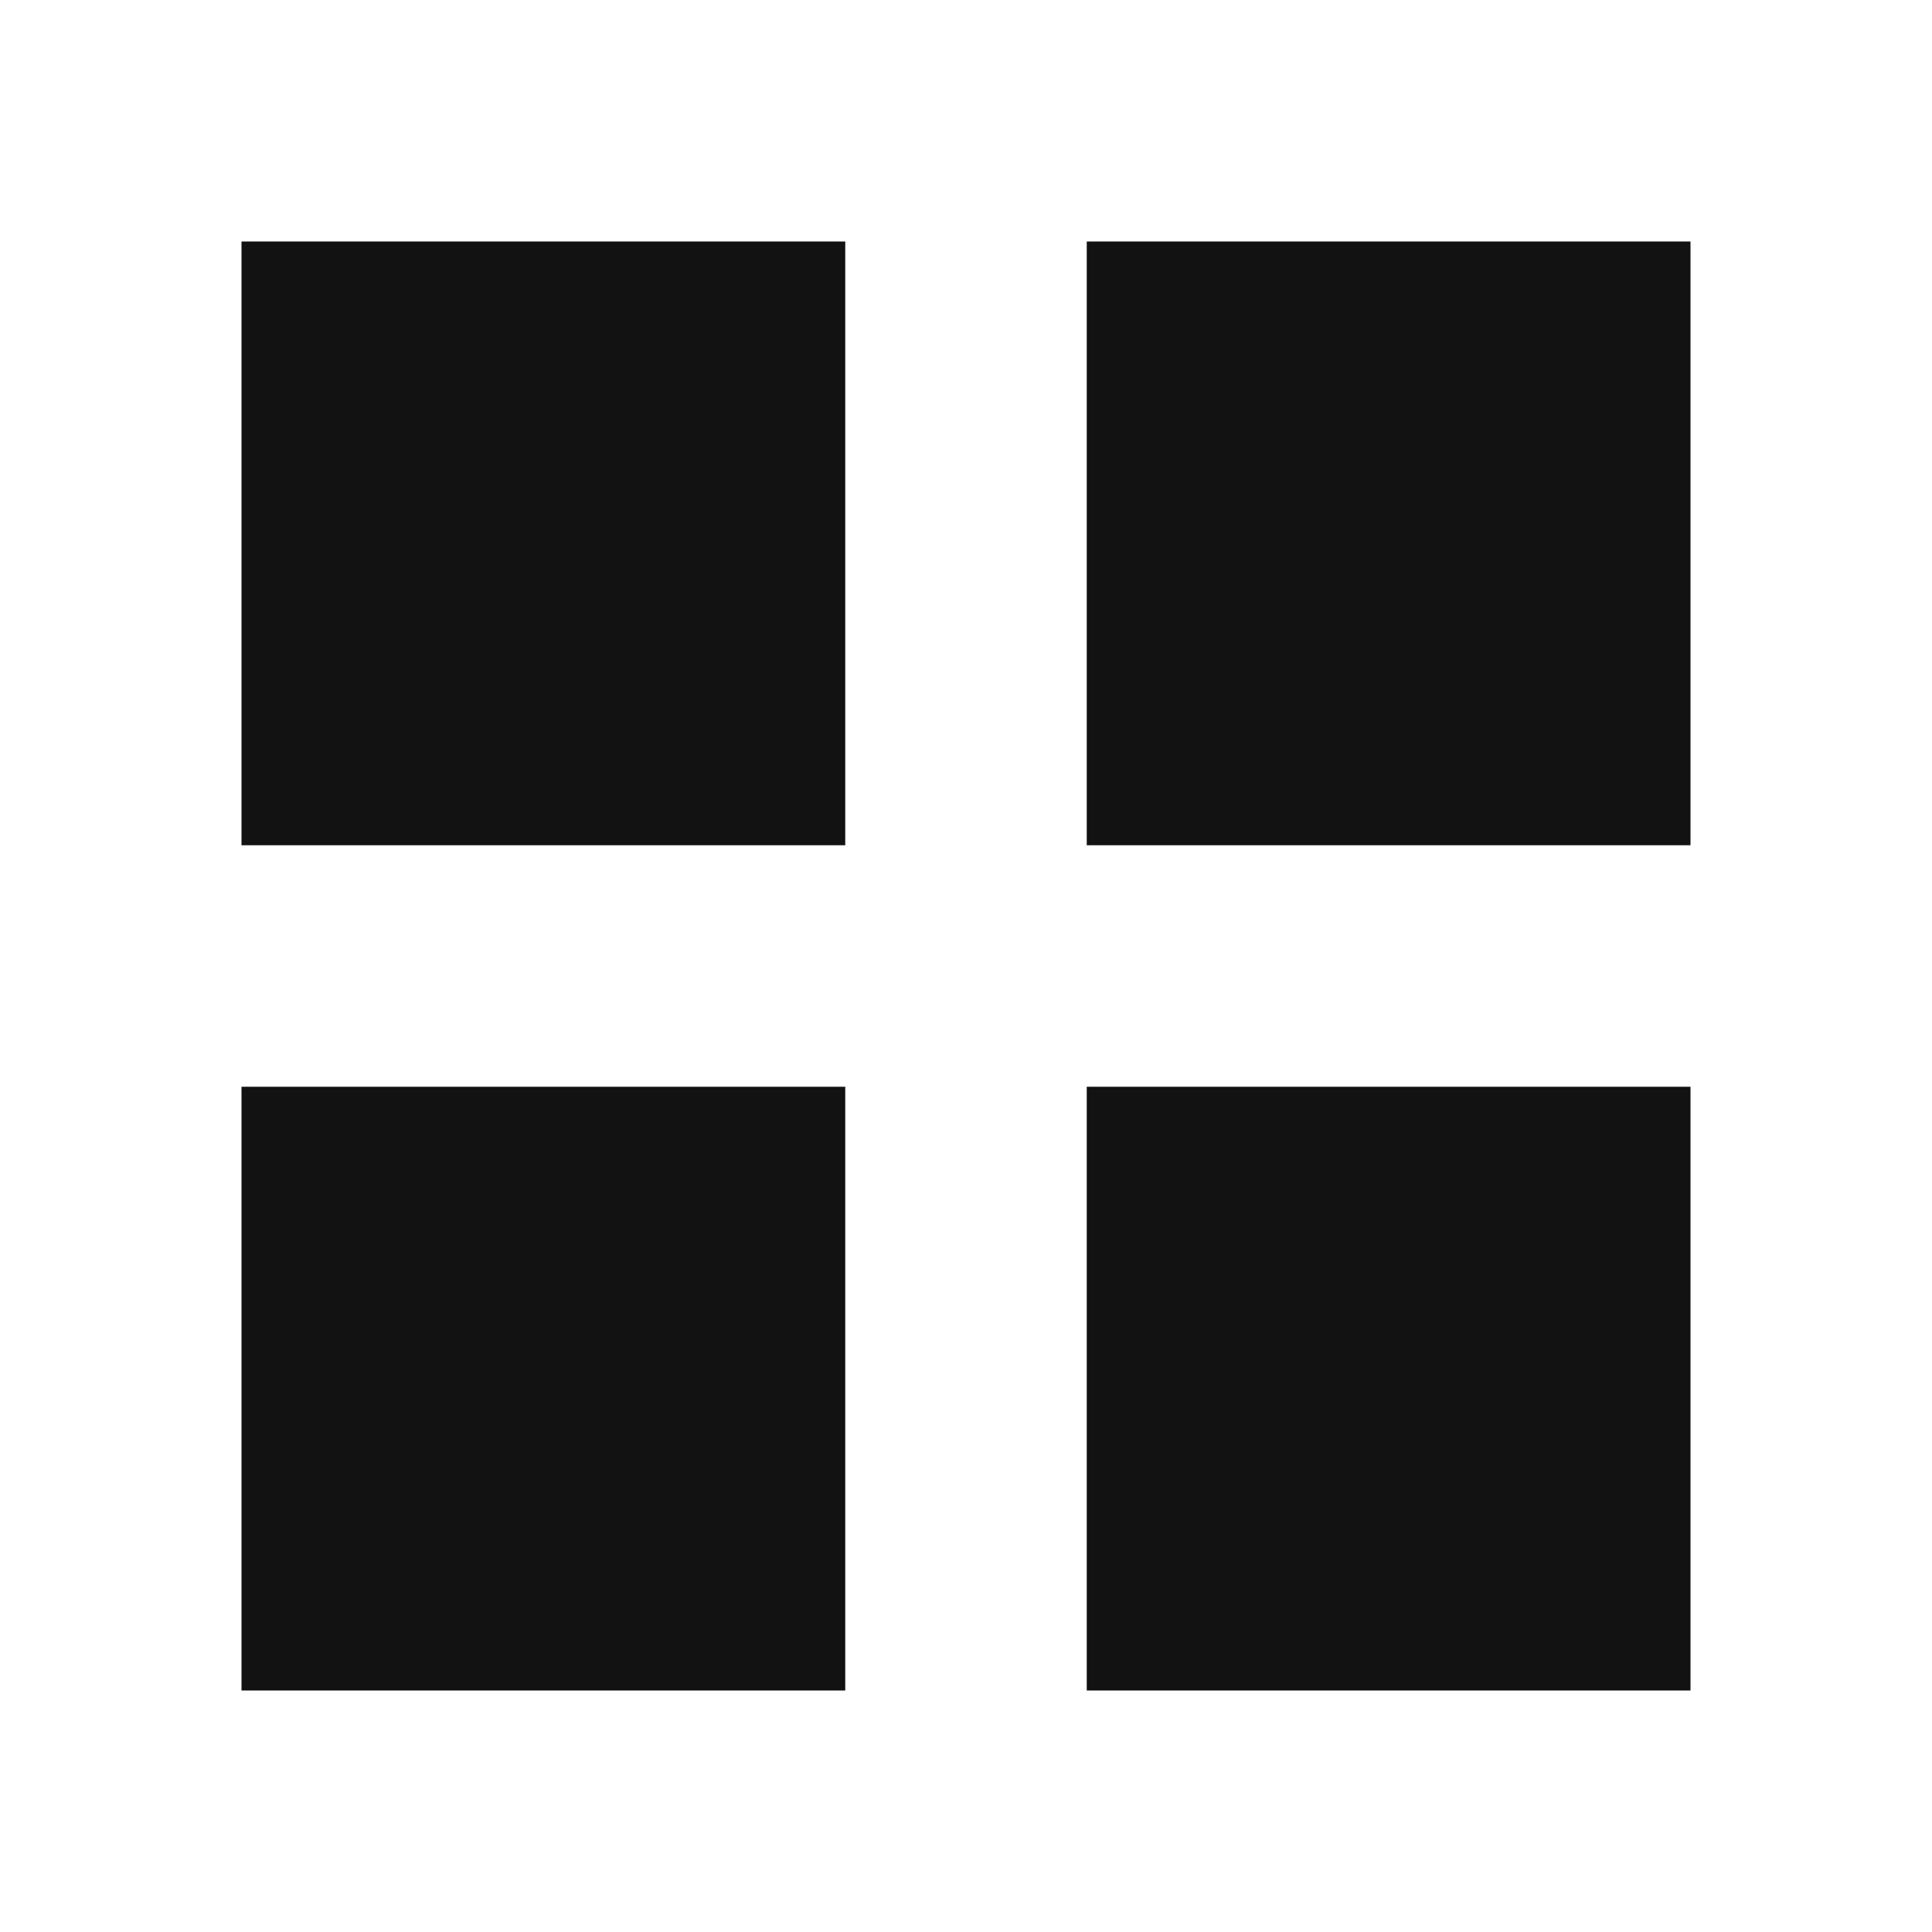
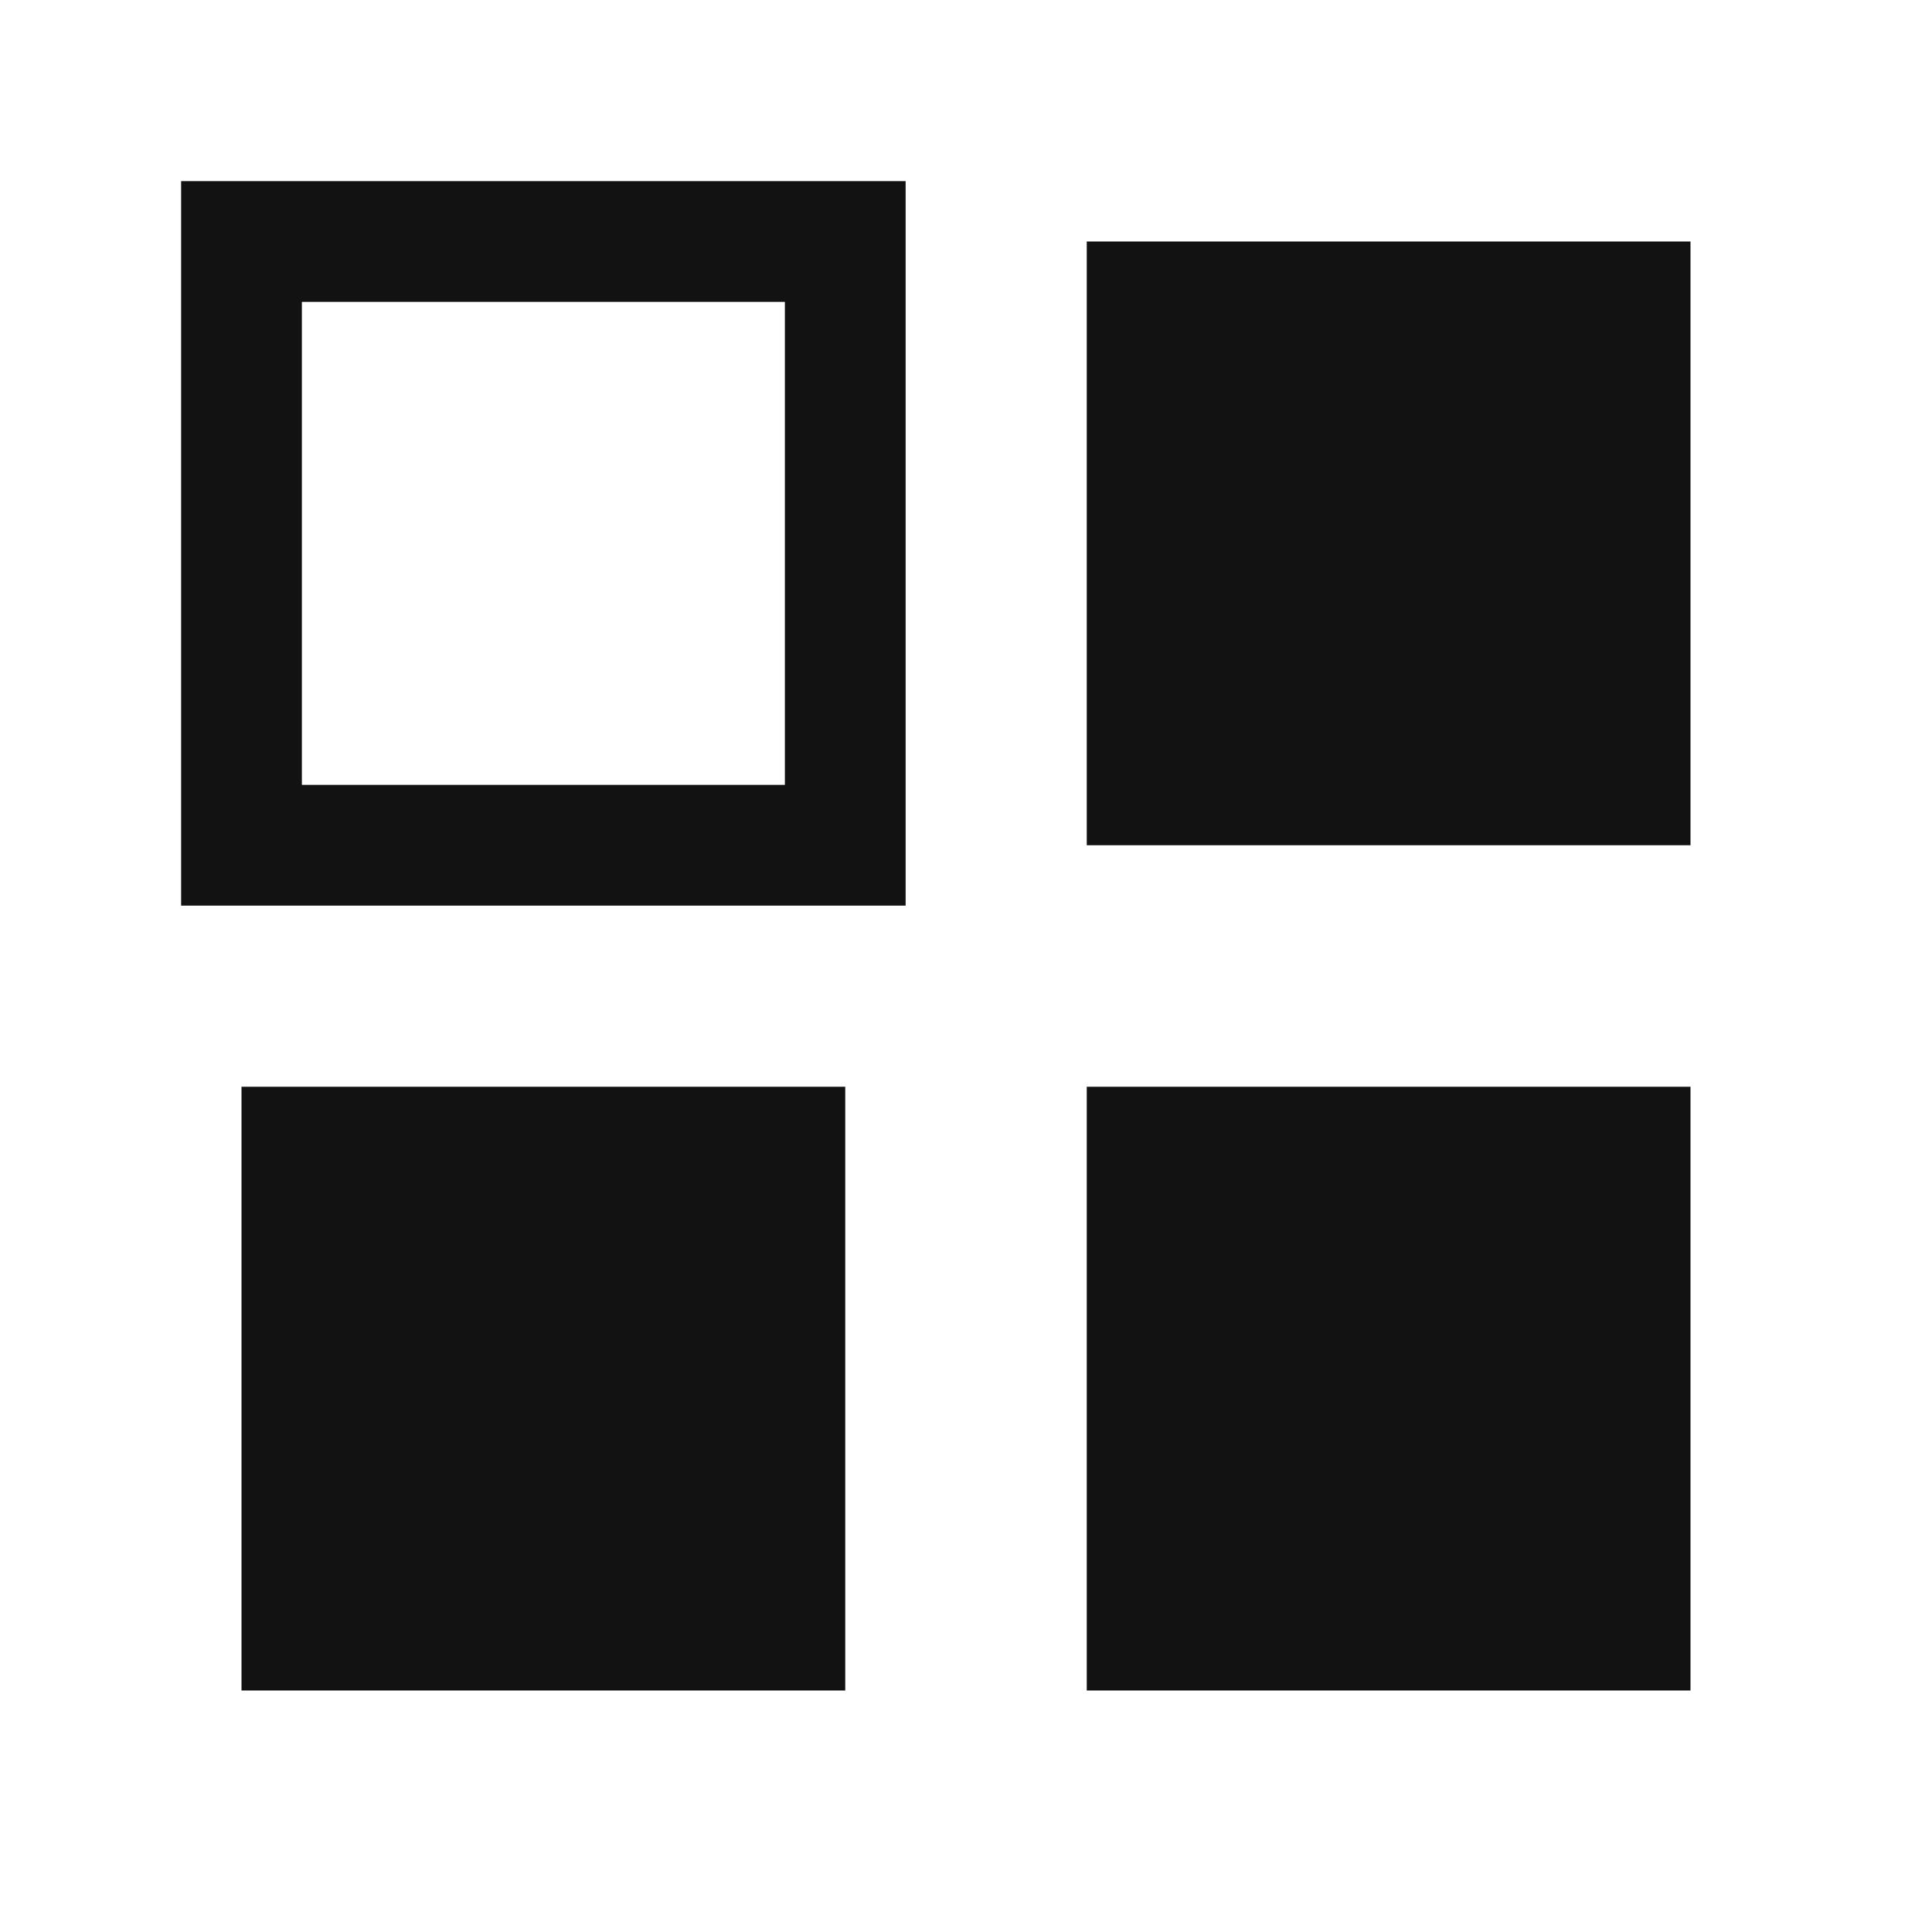
<svg xmlns="http://www.w3.org/2000/svg" version="1.1" fill="#121212" viewbox="0 0 16 16" width="16" height="16">
-   <rect x="2" y="2" width="5" height="5" />
+   <rect x="2" y="2" width="5" height="5" fill="none" stroke="#121212" />
  <rect x="2" y="9" width="5" height="5" />
  <rect x="9" y="9" width="5" height="5" />
  <rect x="9" y="2" width="5" height="5" />
</svg>
